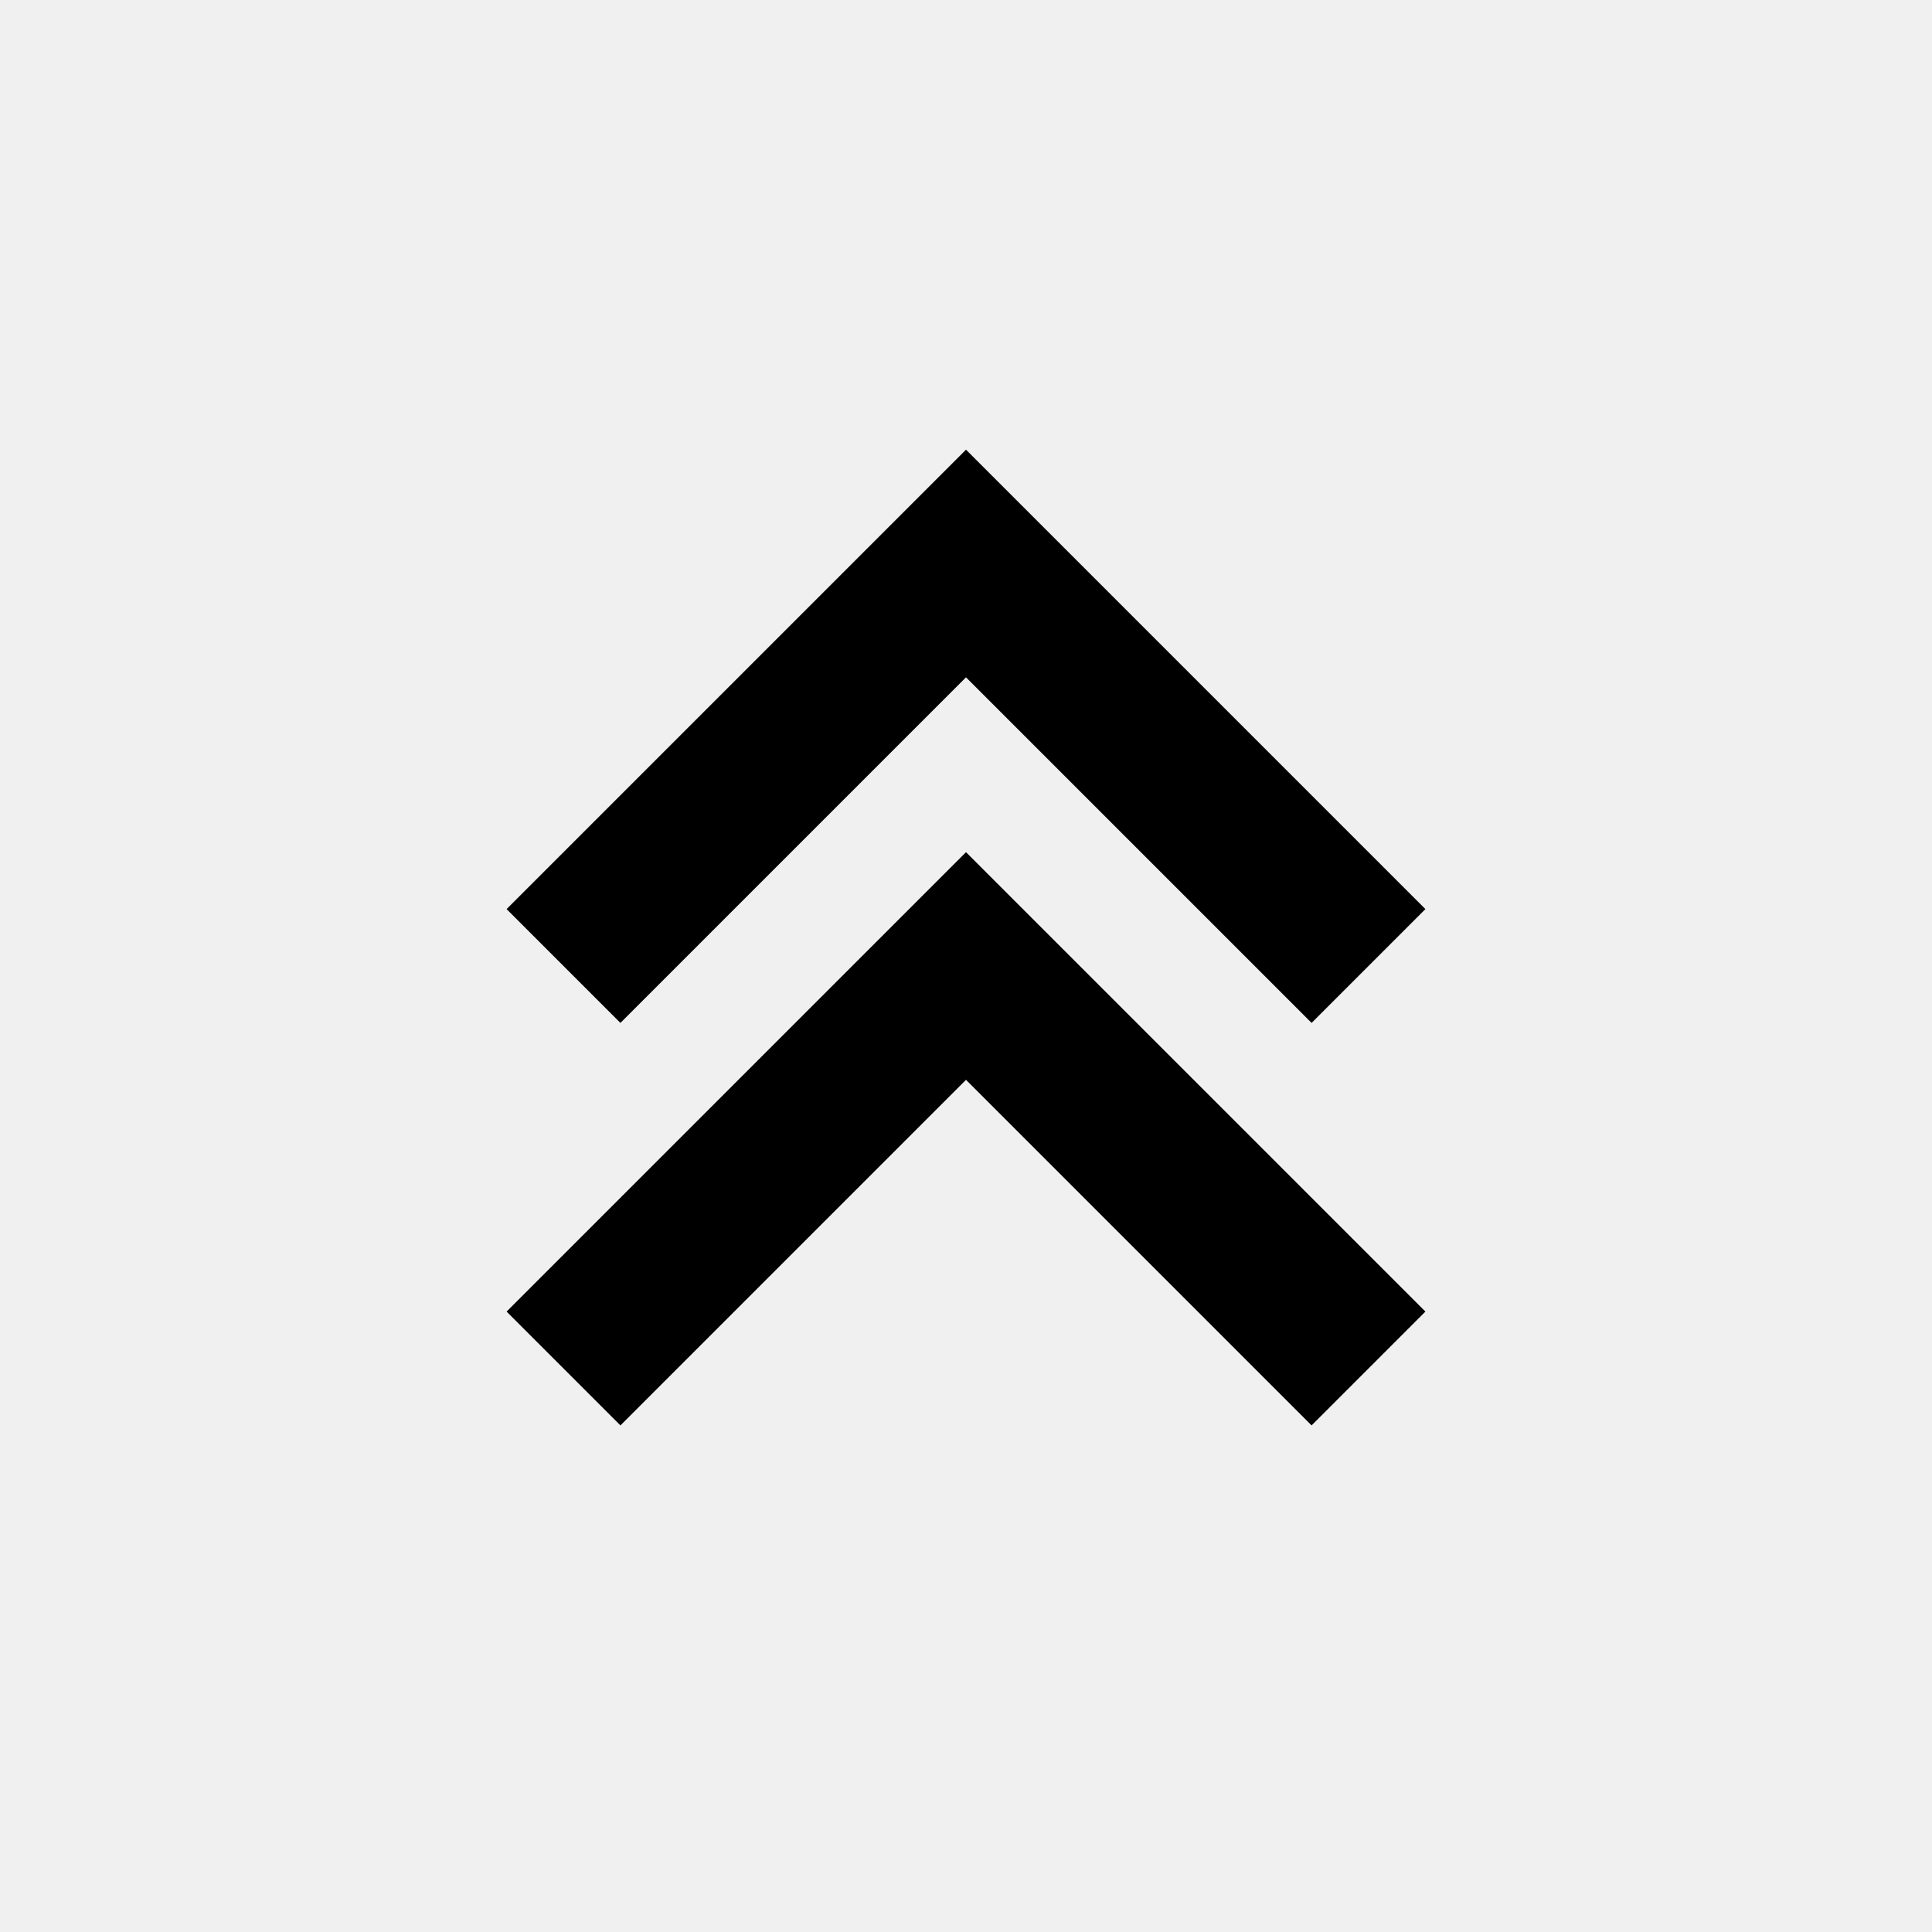
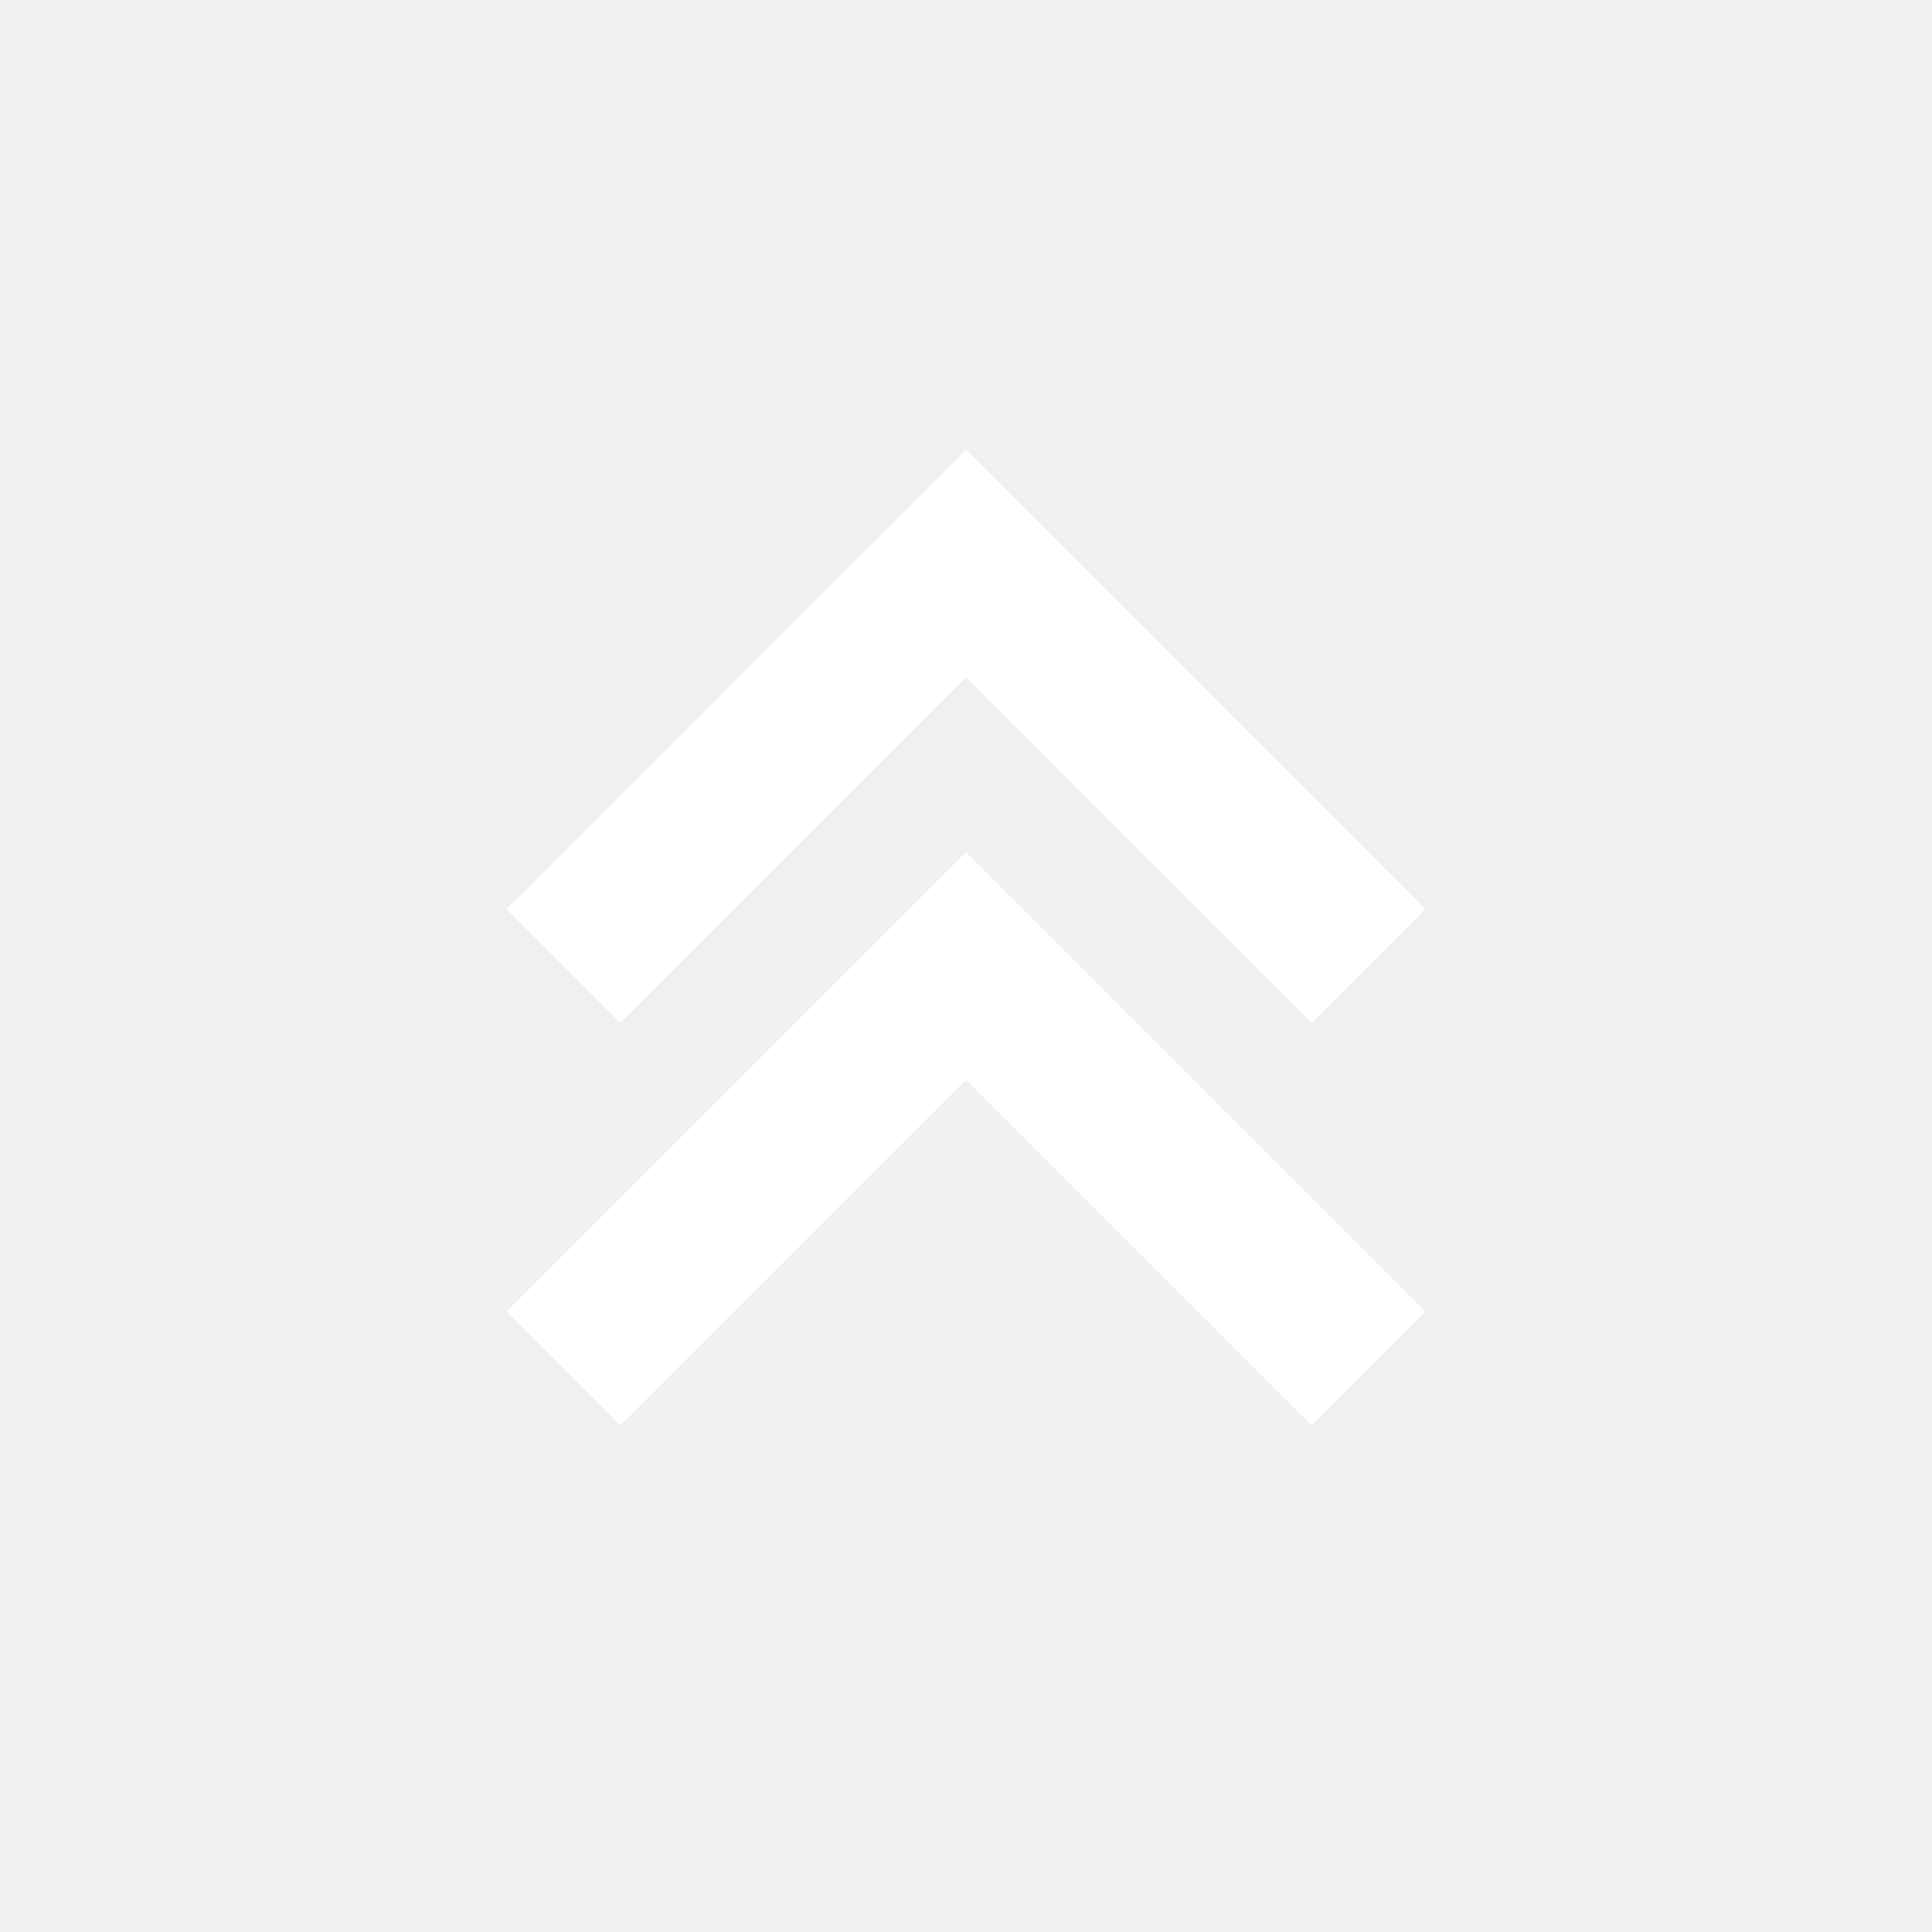
- <svg xmlns="http://www.w3.org/2000/svg" width="50" height="50" viewBox="0 0 24 24" style="fill: rgba(0, 0, 0, 1);transform: ;msFilter:;">
+ <svg xmlns="http://www.w3.org/2000/svg" width="50" height="50" viewBox="0 0 24 24" fill="white">
  <path d="m6.293 11.293 1.414 1.414L12 8.414l4.293 4.293 1.414-1.414L12 5.586z" />
  <path d="m6.293 16.293 1.414 1.414L12 13.414l4.293 4.293 1.414-1.414L12 10.586z" />
</svg>
